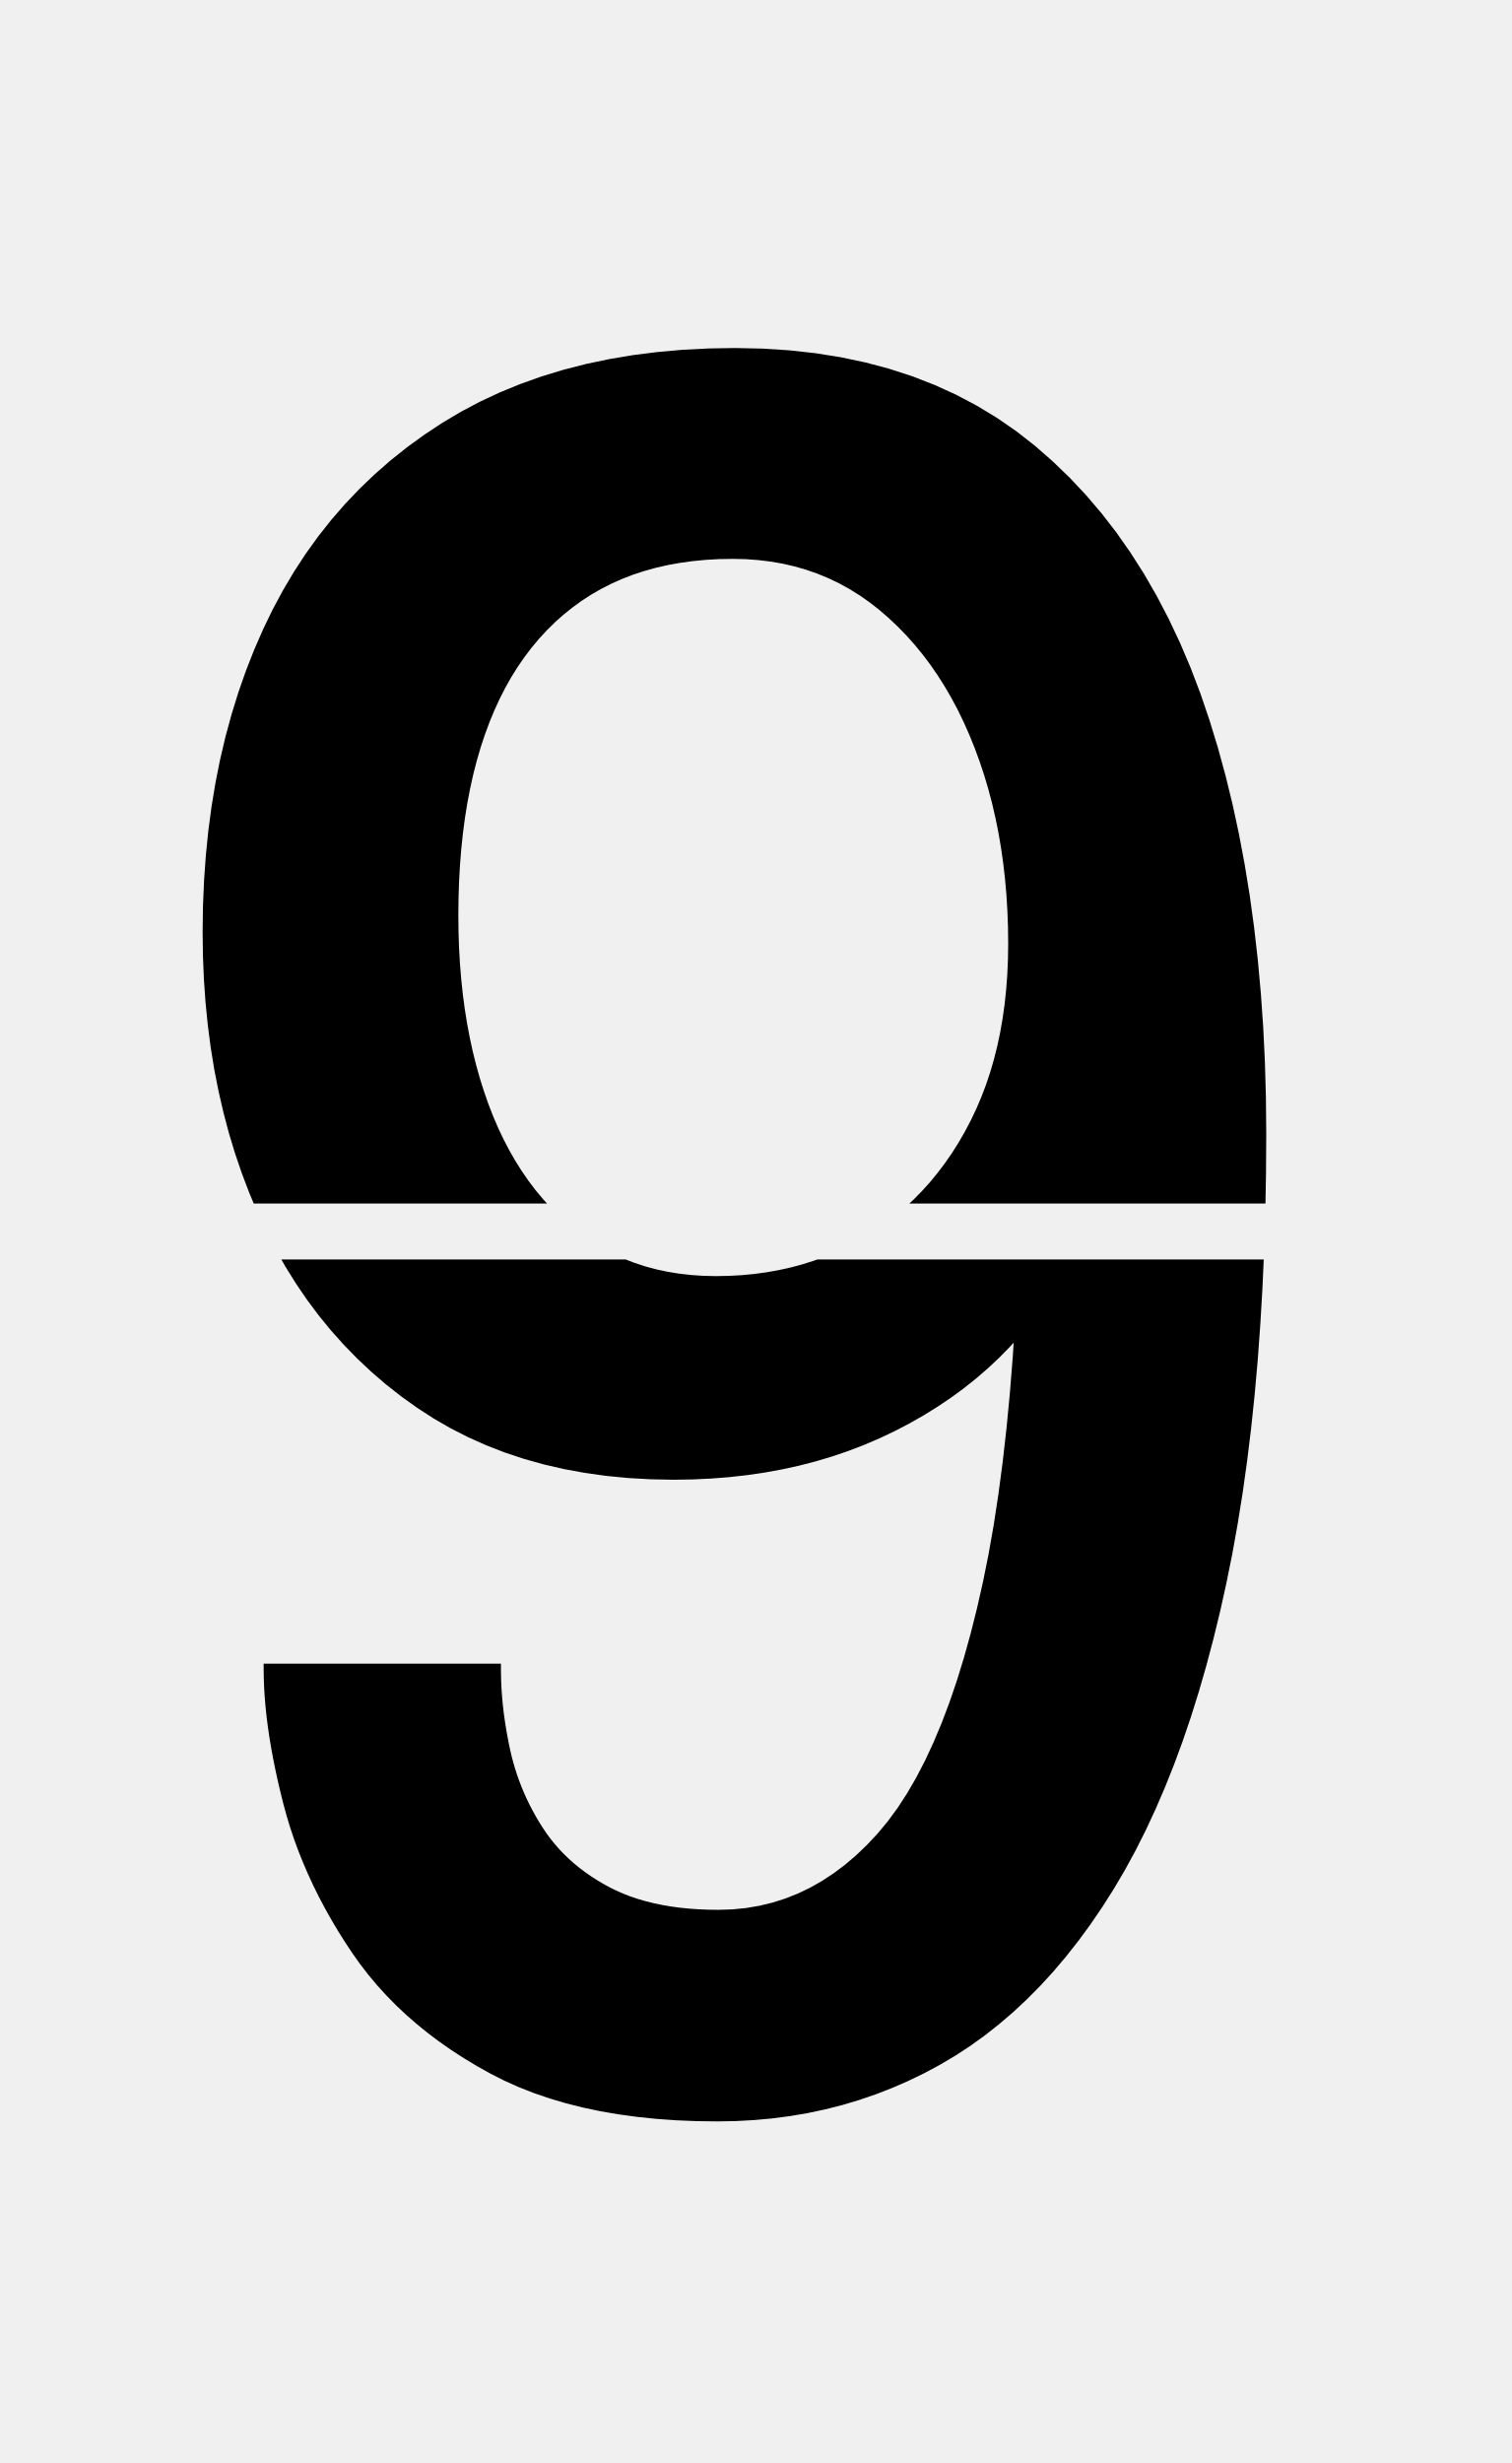
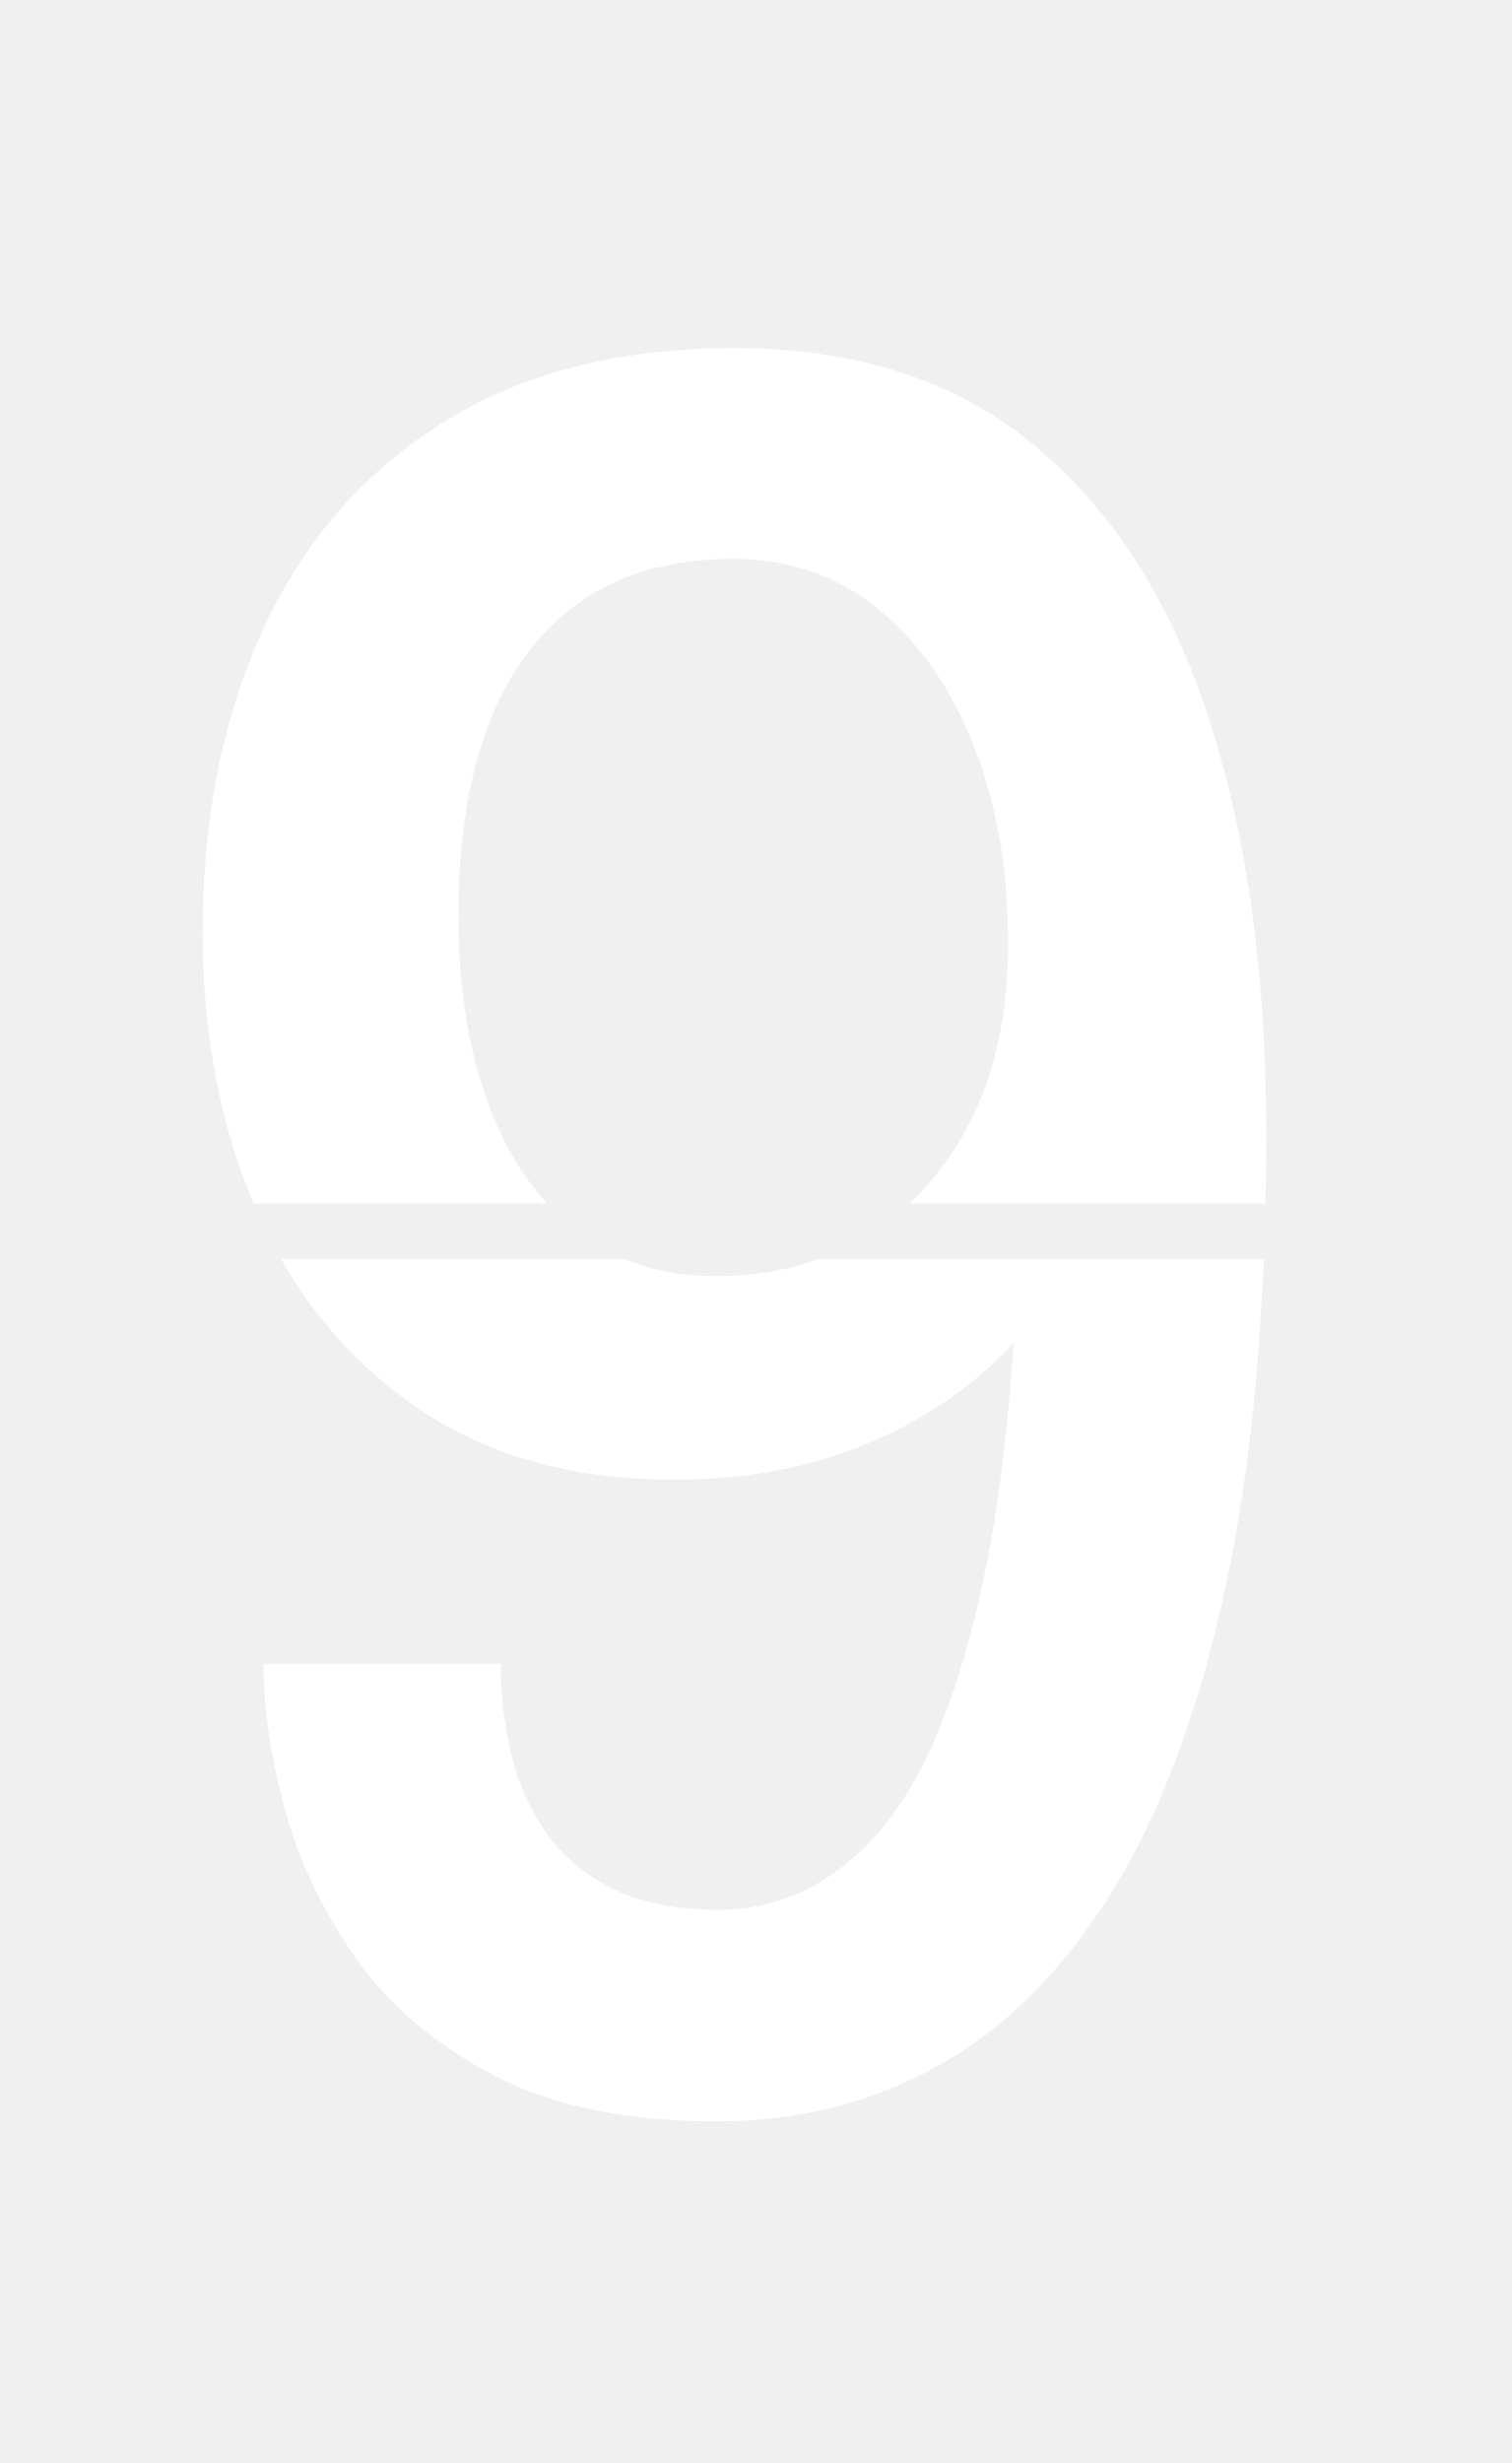
<svg xmlns="http://www.w3.org/2000/svg" width="54.0mm" height="88.0mm" viewBox="0.0 -42.3 54.0 88.0" version="1.1">
-   <path d="M 19.402,0.539 L 19.137,0.221 L 18.884,-0.113 L 18.643,-0.463 L 18.414,-0.827 L 18.196,-1.207 L 17.991,-1.601 L 17.797,-2.011 L 17.615,-2.436 L 17.445,-2.876 L 17.288,-3.329 L 17.142,-3.792 L 17.01,-4.267 L 16.89,-4.751 L 16.783,-5.247 L 16.688,-5.753 L 16.606,-6.269 L 16.537,-6.796 L 16.48,-7.334 L 16.436,-7.882 L 16.404,-8.441 L 16.385,-9.011 L 16.379,-9.591 L 16.386,-10.207 L 16.405,-10.809 L 16.438,-11.397 L 16.484,-11.971 L 16.543,-12.53 L 16.615,-13.075 L 16.7,-13.605 L 16.799,-14.121 L 16.91,-14.622 L 17.035,-15.109 L 17.172,-15.582 L 17.323,-16.04 L 17.487,-16.484 L 17.664,-16.913 L 17.853,-17.326 L 18.055,-17.723 L 18.27,-18.105 L 18.498,-18.47 L 18.739,-18.82 L 18.992,-19.154 L 19.258,-19.473 L 19.536,-19.775 L 19.827,-20.062 L 20.131,-20.333 L 20.448,-20.588 L 20.777,-20.828 L 21.119,-21.05 L 21.474,-21.255 L 21.84,-21.442 L 22.219,-21.611 L 22.61,-21.763 L 23.014,-21.896 L 23.43,-22.012 L 23.859,-22.11 L 24.3,-22.19 L 24.753,-22.252 L 25.219,-22.297 L 25.697,-22.324 L 26.187,-22.332 L 26.648,-22.322 L 27.099,-22.289 L 27.54,-22.235 L 27.972,-22.16 L 28.394,-22.063 L 28.806,-21.944 L 29.209,-21.804 L 29.602,-21.642 L 29.985,-21.459 L 30.358,-21.254 L 30.722,-21.027 L 31.076,-20.779 L 31.421,-20.51 L 31.754,-20.222 L 32.076,-19.918 L 32.386,-19.6 L 32.684,-19.266 L 32.97,-18.918 L 33.244,-18.554 L 33.506,-18.174 L 33.756,-17.78 L 33.994,-17.37 L 34.221,-16.946 L 34.435,-16.506 L 34.637,-16.051 L 34.828,-15.581 L 35.005,-15.098 L 35.169,-14.606 L 35.318,-14.105 L 35.453,-13.595 L 35.573,-13.076 L 35.68,-12.547 L 35.772,-12.009 L 35.85,-11.462 L 35.914,-10.905 L 35.964,-10.34 L 35.999,-9.765 L 36.021,-9.181 L 36.028,-8.587 L 36.02,-8.028 L 35.996,-7.482 L 35.956,-6.947 L 35.901,-6.424 L 35.829,-5.913 L 35.742,-5.414 L 35.639,-4.928 L 35.52,-4.453 L 35.385,-3.99 L 35.234,-3.539 L 35.067,-3.1 L 34.884,-2.673 L 34.686,-2.258 L 34.474,-1.856 L 34.249,-1.468 L 34.013,-1.095 L 33.764,-0.736 L 33.504,-0.392 L 33.232,-0.061 L 32.947,0.254 L 32.651,0.556 L 32.496,0.7 L 45.222,0.7 L 45.241,-0.374 L 45.25,-1.798 L 45.238,-3.089 L 45.202,-4.355 L 45.142,-5.595 L 45.057,-6.809 L 44.949,-7.998 L 44.817,-9.16 L 44.661,-10.297 L 44.48,-11.409 L 44.276,-12.495 L 44.048,-13.554 L 43.795,-14.589 L 43.519,-15.597 L 43.218,-16.58 L 42.893,-17.533 L 42.542,-18.453 L 42.165,-19.34 L 41.762,-20.193 L 41.334,-21.013 L 40.88,-21.8 L 40.4,-22.553 L 39.895,-23.274 L 39.364,-23.96 L 38.807,-24.614 L 38.224,-25.234 L 37.615,-25.821 L 36.981,-26.375 L 36.321,-26.891 L 35.633,-27.366 L 34.917,-27.8 L 34.175,-28.193 L 33.405,-28.544 L 32.608,-28.854 L 31.783,-29.122 L 30.931,-29.349 L 30.052,-29.535 L 29.146,-29.68 L 28.212,-29.783 L 27.251,-29.845 L 26.263,-29.866 L 25.319,-29.85 L 24.398,-29.803 L 23.5,-29.723 L 22.625,-29.613 L 21.774,-29.47 L 20.946,-29.296 L 20.141,-29.09 L 19.36,-28.853 L 18.602,-28.583 L 17.867,-28.283 L 17.155,-27.95 L 16.467,-27.586 L 15.802,-27.19 L 15.161,-26.766 L 14.544,-26.319 L 13.953,-25.847 L 13.386,-25.351 L 12.844,-24.831 L 12.327,-24.288 L 11.834,-23.72 L 11.366,-23.128 L 10.923,-22.512 L 10.505,-21.872 L 10.111,-21.207 L 9.742,-20.519 L 9.398,-19.807 L 9.079,-19.075 L 8.785,-18.326 L 8.517,-17.56 L 8.275,-16.778 L 8.058,-15.98 L 7.866,-15.165 L 7.7,-14.333 L 7.56,-13.485 L 7.445,-12.62 L 7.356,-11.739 L 7.292,-10.841 L 7.253,-9.927 L 7.241,-8.996 L 7.252,-8.144 L 7.287,-7.306 L 7.345,-6.481 L 7.426,-5.67 L 7.53,-4.873 L 7.657,-4.09 L 7.808,-3.32 L 7.982,-2.564 L 8.178,-1.822 L 8.398,-1.094 L 8.642,-0.38 L 8.908,0.321 L 9.068,0.7 L 19.548,0.7 L 19.402,0.539" stroke="none" fill="#000000" stroke-width="0.1" />
-   <path d="M 26.3,33.483 L 26.956,33.447 L 27.602,33.388 L 28.24,33.304 L 28.869,33.197 L 29.489,33.065 L 30.101,32.91 L 30.703,32.73 L 31.297,32.527 L 31.881,32.3 L 32.457,32.05 L 33.024,31.775 L 33.582,31.476 L 34.13,31.152 L 34.667,30.802 L 35.191,30.425 L 35.704,30.021 L 36.205,29.592 L 36.695,29.135 L 37.173,28.653 L 37.639,28.144 L 38.093,27.608 L 38.536,27.046 L 38.967,26.457 L 39.387,25.842 L 39.794,25.201 L 40.189,24.532 L 40.57,23.834 L 40.937,23.107 L 41.289,22.351 L 41.628,21.566 L 41.952,20.753 L 42.263,19.911 L 42.559,19.04 L 42.841,18.14 L 43.109,17.211 L 43.363,16.253 L 43.603,15.267 L 43.828,14.252 L 44.039,13.206 L 44.232,12.129 L 44.409,11.021 L 44.569,9.881 L 44.712,8.709 L 44.838,7.506 L 44.947,6.272 L 45.039,5.005 L 45.115,3.708 L 45.16,2.7 L 29.204,2.7 L 29.077,2.746 L 28.669,2.875 L 28.253,2.986 L 27.829,3.08 L 27.397,3.157 L 26.956,3.217 L 26.507,3.26 L 26.05,3.285 L 25.585,3.294 L 25.139,3.284 L 24.702,3.255 L 24.276,3.207 L 23.861,3.14 L 23.455,3.053 L 23.06,2.947 L 22.675,2.821 L 22.361,2.7 L 10.055,2.7 L 10.196,2.949 L 10.571,3.552 L 10.967,4.133 L 11.385,4.693 L 11.824,5.231 L 12.284,5.746 L 12.766,6.24 L 13.268,6.712 L 13.792,7.163 L 14.337,7.591 L 14.904,7.997 L 15.491,8.378 L 16.097,8.728 L 16.724,9.047 L 17.37,9.336 L 18.036,9.595 L 18.722,9.823 L 19.428,10.021 L 20.154,10.188 L 20.899,10.325 L 21.665,10.432 L 22.45,10.508 L 23.255,10.553 L 24.08,10.569 L 24.752,10.558 L 25.414,10.527 L 26.064,10.476 L 26.704,10.404 L 27.332,10.312 L 27.95,10.199 L 28.557,10.066 L 29.153,9.912 L 29.738,9.737 L 30.312,9.542 L 30.875,9.326 L 31.427,9.09 L 31.968,8.834 L 32.496,8.559 L 33.006,8.269 L 33.498,7.964 L 33.974,7.644 L 34.433,7.309 L 34.874,6.958 L 35.298,6.592 L 35.705,6.211 L 36.095,5.814 L 36.224,5.672 L 36.192,6.174 L 36.088,7.477 L 35.968,8.729 L 35.832,9.929 L 35.68,11.077 L 35.513,12.173 L 35.329,13.217 L 35.129,14.21 L 34.915,15.156 L 34.688,16.059 L 34.449,16.92 L 34.197,17.739 L 33.932,18.516 L 33.654,19.251 L 33.364,19.944 L 33.062,20.594 L 32.746,21.203 L 32.418,21.769 L 32.078,22.293 L 31.724,22.775 L 31.358,23.215 L 30.981,23.617 L 30.593,23.988 L 30.196,24.326 L 29.789,24.632 L 29.372,24.905 L 28.945,25.147 L 28.508,25.356 L 28.061,25.533 L 27.604,25.678 L 27.137,25.791 L 26.66,25.872 L 26.174,25.92 L 25.677,25.936 L 25.318,25.931 L 24.969,25.917 L 24.629,25.893 L 24.3,25.86 L 23.98,25.817 L 23.671,25.764 L 23.371,25.702 L 23.081,25.63 L 22.801,25.549 L 22.531,25.459 L 22.271,25.358 L 22.021,25.248 L 21.78,25.129 L 21.549,25.002 L 21.326,24.869 L 21.11,24.73 L 20.903,24.585 L 20.704,24.434 L 20.513,24.278 L 20.33,24.115 L 20.155,23.946 L 19.988,23.772 L 19.83,23.591 L 19.679,23.405 L 19.536,23.213 L 19.402,23.014 L 19.274,22.812 L 19.153,22.607 L 19.038,22.4 L 18.929,22.191 L 18.826,21.979 L 18.73,21.765 L 18.64,21.549 L 18.555,21.331 L 18.477,21.11 L 18.406,20.887 L 18.34,20.662 L 18.28,20.435 L 18.227,20.205 L 18.179,19.975 L 18.135,19.746 L 18.094,19.52 L 18.058,19.295 L 18.025,19.072 L 17.996,18.85 L 17.971,18.631 L 17.95,18.413 L 17.932,18.197 L 17.919,17.982 L 17.909,17.77 L 17.904,17.559 L 17.901,17.349 L 17.901,17.278 L 17.901,17.26 L 17.901,17.245 L 17.901,17.233 L 17.901,17.228 L 17.901,17.195 L 17.901,17.181 L 17.901,17.166 L 17.901,17.149 L 17.901,17.141 L 9.422,17.141 L 9.422,17.158 L 9.422,17.166 L 9.422,17.181 L 9.422,17.188 L 9.422,17.207 L 9.422,17.213 L 9.422,17.218 L 9.422,17.238 L 9.422,17.245 L 9.422,17.26 L 9.422,17.268 L 9.422,17.299 L 9.422,17.31 L 9.422,17.323 L 9.422,17.349 L 9.427,17.67 L 9.439,17.999 L 9.46,18.335 L 9.489,18.68 L 9.526,19.033 L 9.572,19.393 L 9.626,19.762 L 9.688,20.139 L 9.759,20.524 L 9.838,20.917 L 9.925,21.319 L 10.021,21.728 L 10.125,22.145 L 10.239,22.565 L 10.366,22.984 L 10.505,23.401 L 10.657,23.817 L 10.822,24.23 L 10.999,24.642 L 11.188,25.052 L 11.39,25.461 L 11.605,25.868 L 11.832,26.273 L 12.071,26.677 L 12.323,27.079 L 12.588,27.479 L 12.867,27.873 L 13.163,28.256 L 13.475,28.63 L 13.805,28.992 L 14.151,29.345 L 14.513,29.686 L 14.893,30.017 L 15.289,30.338 L 15.702,30.649 L 16.131,30.948 L 16.578,31.238 L 17.041,31.517 L 17.52,31.785 L 18.019,32.038 L 18.539,32.271 L 19.079,32.483 L 19.641,32.675 L 20.223,32.847 L 20.826,32.999 L 21.451,33.131 L 22.096,33.242 L 22.762,33.333 L 23.449,33.404 L 24.157,33.455 L 24.886,33.485 L 25.635,33.495 L 26.3,33.483" stroke="none" fill="#000000" stroke-width="0.1" />
+   <path d="M 19.402,0.539 L 19.137,0.221 L 18.884,-0.113 L 18.643,-0.463 L 18.414,-0.827 L 18.196,-1.207 L 17.991,-1.601 L 17.797,-2.011 L 17.615,-2.436 L 17.445,-2.876 L 17.288,-3.329 L 17.142,-3.792 L 17.01,-4.267 L 16.89,-4.751 L 16.783,-5.247 L 16.688,-5.753 L 16.606,-6.269 L 16.537,-6.796 L 16.48,-7.334 L 16.436,-7.882 L 16.404,-8.441 L 16.385,-9.011 L 16.379,-9.591 L 16.386,-10.207 L 16.405,-10.809 L 16.438,-11.397 L 16.484,-11.971 L 16.543,-12.53 L 16.615,-13.075 L 16.7,-13.605 L 16.799,-14.121 L 16.91,-14.622 L 17.035,-15.109 L 17.172,-15.582 L 17.323,-16.04 L 17.487,-16.484 L 17.664,-16.913 L 17.853,-17.326 L 18.055,-17.723 L 18.27,-18.105 L 18.498,-18.47 L 18.739,-18.82 L 18.992,-19.154 L 19.258,-19.473 L 19.536,-19.775 L 19.827,-20.062 L 20.131,-20.333 L 20.448,-20.588 L 20.777,-20.828 L 21.119,-21.05 L 21.474,-21.255 L 21.84,-21.442 L 22.219,-21.611 L 22.61,-21.763 L 23.014,-21.896 L 23.43,-22.012 L 23.859,-22.11 L 24.3,-22.19 L 24.753,-22.252 L 25.219,-22.297 L 25.697,-22.324 L 26.187,-22.332 L 26.648,-22.322 L 27.099,-22.289 L 27.54,-22.235 L 27.972,-22.16 L 28.394,-22.063 L 28.806,-21.944 L 29.209,-21.804 L 29.602,-21.642 L 29.985,-21.459 L 30.358,-21.254 L 30.722,-21.027 L 31.076,-20.779 L 31.421,-20.51 L 31.754,-20.222 L 32.076,-19.918 L 32.386,-19.6 L 32.684,-19.266 L 32.97,-18.918 L 33.244,-18.554 L 33.506,-18.174 L 33.756,-17.78 L 33.994,-17.37 L 34.221,-16.946 L 34.435,-16.506 L 34.637,-16.051 L 34.828,-15.581 L 35.005,-15.098 L 35.169,-14.606 L 35.318,-14.105 L 35.453,-13.595 L 35.573,-13.076 L 35.68,-12.547 L 35.772,-12.009 L 35.85,-11.462 L 35.914,-10.905 L 35.964,-10.34 L 35.999,-9.765 L 36.021,-9.181 L 36.028,-8.587 L 36.02,-8.028 L 35.996,-7.482 L 35.956,-6.947 L 35.901,-6.424 L 35.829,-5.913 L 35.742,-5.414 L 35.639,-4.928 L 35.52,-4.453 L 35.385,-3.99 L 35.234,-3.539 L 35.067,-3.1 L 34.884,-2.673 L 34.686,-2.258 L 34.474,-1.856 L 34.249,-1.468 L 34.013,-1.095 L 33.764,-0.736 L 33.504,-0.392 L 33.232,-0.061 L 32.947,0.254 L 32.651,0.556 L 32.496,0.7 L 45.222,0.7 L 45.241,-0.374 L 45.25,-1.798 L 45.238,-3.089 L 45.202,-4.355 L 45.142,-5.595 L 45.057,-6.809 L 44.949,-7.998 L 44.817,-9.16 L 44.661,-10.297 L 44.48,-11.409 L 44.276,-12.495 L 44.048,-13.554 L 43.795,-14.589 L 43.519,-15.597 L 43.218,-16.58 L 42.893,-17.533 L 42.542,-18.453 L 42.165,-19.34 L 41.762,-20.193 L 41.334,-21.013 L 40.88,-21.8 L 40.4,-22.553 L 39.895,-23.274 L 39.364,-23.96 L 38.807,-24.614 L 38.224,-25.234 L 37.615,-25.821 L 36.981,-26.375 L 36.321,-26.891 L 35.633,-27.366 L 34.917,-27.8 L 34.175,-28.193 L 33.405,-28.544 L 32.608,-28.854 L 31.783,-29.122 L 30.931,-29.349 L 30.052,-29.535 L 29.146,-29.68 L 28.212,-29.783 L 27.251,-29.845 L 26.263,-29.866 L 25.319,-29.85 L 24.398,-29.803 L 23.5,-29.723 L 22.625,-29.613 L 21.774,-29.47 L 20.946,-29.296 L 20.141,-29.09 L 19.36,-28.853 L 18.602,-28.583 L 17.867,-28.283 L 17.155,-27.95 L 16.467,-27.586 L 15.802,-27.19 L 15.161,-26.766 L 14.544,-26.319 L 13.953,-25.847 L 13.386,-25.351 L 12.844,-24.831 L 12.327,-24.288 L 11.834,-23.72 L 11.366,-23.128 L 10.923,-22.512 L 10.505,-21.872 L 10.111,-21.207 L 9.742,-20.519 L 9.398,-19.807 L 9.079,-19.075 L 8.785,-18.326 L 8.517,-17.56 L 8.275,-16.778 L 8.058,-15.98 L 7.866,-15.165 L 7.7,-14.333 L 7.56,-13.485 L 7.445,-12.62 L 7.356,-11.739 L 7.292,-10.841 L 7.253,-9.927 L 7.241,-8.996 L 7.252,-8.144 L 7.287,-7.306 L 7.345,-6.481 L 7.426,-5.67 L 7.53,-4.873 L 7.657,-4.09 L 7.808,-3.32 L 7.982,-2.564 L 8.178,-1.822 L 8.398,-1.094 L 8.642,-0.38 L 8.908,0.321 L 9.068,0.7 L 19.548,0.7 L 19.402,0.539" stroke="none" fill="#ffffff" stroke-width="0.1" />
+   <path d="M 26.3,33.483 L 26.956,33.447 L 27.602,33.388 L 28.24,33.304 L 28.869,33.197 L 29.489,33.065 L 30.101,32.91 L 30.703,32.73 L 31.297,32.527 L 31.881,32.3 L 32.457,32.05 L 33.024,31.775 L 33.582,31.476 L 34.13,31.152 L 34.667,30.802 L 35.191,30.425 L 35.704,30.021 L 36.205,29.592 L 36.695,29.135 L 37.173,28.653 L 37.639,28.144 L 38.093,27.608 L 38.536,27.046 L 38.967,26.457 L 39.387,25.842 L 39.794,25.201 L 40.189,24.532 L 40.57,23.834 L 40.937,23.107 L 41.289,22.351 L 41.628,21.566 L 41.952,20.753 L 42.263,19.911 L 42.559,19.04 L 42.841,18.14 L 43.109,17.211 L 43.363,16.253 L 43.603,15.267 L 43.828,14.252 L 44.039,13.206 L 44.232,12.129 L 44.409,11.021 L 44.569,9.881 L 44.712,8.709 L 44.838,7.506 L 44.947,6.272 L 45.039,5.005 L 45.115,3.708 L 45.16,2.7 L 29.204,2.7 L 29.077,2.746 L 28.669,2.875 L 28.253,2.986 L 27.829,3.08 L 27.397,3.157 L 26.956,3.217 L 26.507,3.26 L 26.05,3.285 L 25.585,3.294 L 25.139,3.284 L 24.702,3.255 L 24.276,3.207 L 23.861,3.14 L 23.455,3.053 L 23.06,2.947 L 22.675,2.821 L 22.361,2.7 L 10.055,2.7 L 10.196,2.949 L 10.571,3.552 L 10.967,4.133 L 11.385,4.693 L 11.824,5.231 L 12.284,5.746 L 12.766,6.24 L 13.268,6.712 L 13.792,7.163 L 14.337,7.591 L 14.904,7.997 L 15.491,8.378 L 16.097,8.728 L 16.724,9.047 L 17.37,9.336 L 18.036,9.595 L 18.722,9.823 L 19.428,10.021 L 20.154,10.188 L 20.899,10.325 L 21.665,10.432 L 22.45,10.508 L 23.255,10.553 L 24.08,10.569 L 24.752,10.558 L 25.414,10.527 L 26.064,10.476 L 26.704,10.404 L 27.332,10.312 L 27.95,10.199 L 28.557,10.066 L 29.153,9.912 L 29.738,9.737 L 30.312,9.542 L 30.875,9.326 L 31.427,9.09 L 31.968,8.834 L 32.496,8.559 L 33.006,8.269 L 33.498,7.964 L 33.974,7.644 L 34.433,7.309 L 34.874,6.958 L 35.298,6.592 L 35.705,6.211 L 36.095,5.814 L 36.224,5.672 L 36.192,6.174 L 36.088,7.477 L 35.968,8.729 L 35.832,9.929 L 35.68,11.077 L 35.513,12.173 L 35.329,13.217 L 35.129,14.21 L 34.915,15.156 L 34.688,16.059 L 34.449,16.92 L 34.197,17.739 L 33.932,18.516 L 33.654,19.251 L 33.364,19.944 L 33.062,20.594 L 32.746,21.203 L 32.418,21.769 L 32.078,22.293 L 31.724,22.775 L 31.358,23.215 L 30.981,23.617 L 30.593,23.988 L 30.196,24.326 L 29.789,24.632 L 29.372,24.905 L 28.945,25.147 L 28.508,25.356 L 28.061,25.533 L 27.604,25.678 L 27.137,25.791 L 26.66,25.872 L 26.174,25.92 L 25.677,25.936 L 25.318,25.931 L 24.969,25.917 L 24.629,25.893 L 24.3,25.86 L 23.98,25.817 L 23.671,25.764 L 23.371,25.702 L 23.081,25.63 L 22.801,25.549 L 22.531,25.459 L 22.271,25.358 L 22.021,25.248 L 21.78,25.129 L 21.549,25.002 L 21.326,24.869 L 21.11,24.73 L 20.903,24.585 L 20.704,24.434 L 20.513,24.278 L 20.33,24.115 L 20.155,23.946 L 19.988,23.772 L 19.83,23.591 L 19.679,23.405 L 19.536,23.213 L 19.402,23.014 L 19.274,22.812 L 19.153,22.607 L 19.038,22.4 L 18.929,22.191 L 18.826,21.979 L 18.73,21.765 L 18.64,21.549 L 18.555,21.331 L 18.477,21.11 L 18.406,20.887 L 18.34,20.662 L 18.28,20.435 L 18.227,20.205 L 18.179,19.975 L 18.135,19.746 L 18.094,19.52 L 18.058,19.295 L 18.025,19.072 L 17.996,18.85 L 17.971,18.631 L 17.95,18.413 L 17.932,18.197 L 17.919,17.982 L 17.909,17.77 L 17.904,17.559 L 17.901,17.349 L 17.901,17.278 L 17.901,17.26 L 17.901,17.245 L 17.901,17.233 L 17.901,17.228 L 17.901,17.195 L 17.901,17.181 L 17.901,17.166 L 17.901,17.149 L 17.901,17.141 L 9.422,17.141 L 9.422,17.158 L 9.422,17.166 L 9.422,17.181 L 9.422,17.188 L 9.422,17.207 L 9.422,17.213 L 9.422,17.218 L 9.422,17.238 L 9.422,17.245 L 9.422,17.26 L 9.422,17.268 L 9.422,17.299 L 9.422,17.31 L 9.422,17.323 L 9.422,17.349 L 9.427,17.67 L 9.439,17.999 L 9.46,18.335 L 9.489,18.68 L 9.526,19.033 L 9.572,19.393 L 9.626,19.762 L 9.688,20.139 L 9.759,20.524 L 9.838,20.917 L 9.925,21.319 L 10.021,21.728 L 10.125,22.145 L 10.239,22.565 L 10.366,22.984 L 10.505,23.401 L 10.657,23.817 L 10.822,24.23 L 10.999,24.642 L 11.188,25.052 L 11.39,25.461 L 11.605,25.868 L 11.832,26.273 L 12.071,26.677 L 12.323,27.079 L 12.588,27.479 L 12.867,27.873 L 13.163,28.256 L 13.475,28.63 L 13.805,28.992 L 14.151,29.345 L 14.513,29.686 L 14.893,30.017 L 15.289,30.338 L 15.702,30.649 L 16.131,30.948 L 16.578,31.238 L 17.041,31.517 L 17.52,31.785 L 18.019,32.038 L 18.539,32.271 L 19.079,32.483 L 19.641,32.675 L 20.223,32.847 L 20.826,32.999 L 21.451,33.131 L 22.096,33.242 L 22.762,33.333 L 23.449,33.404 L 24.157,33.455 L 24.886,33.485 L 25.635,33.495 L 26.3,33.483" stroke="none" fill="#ffffff" stroke-width="0.1" />
</svg>
